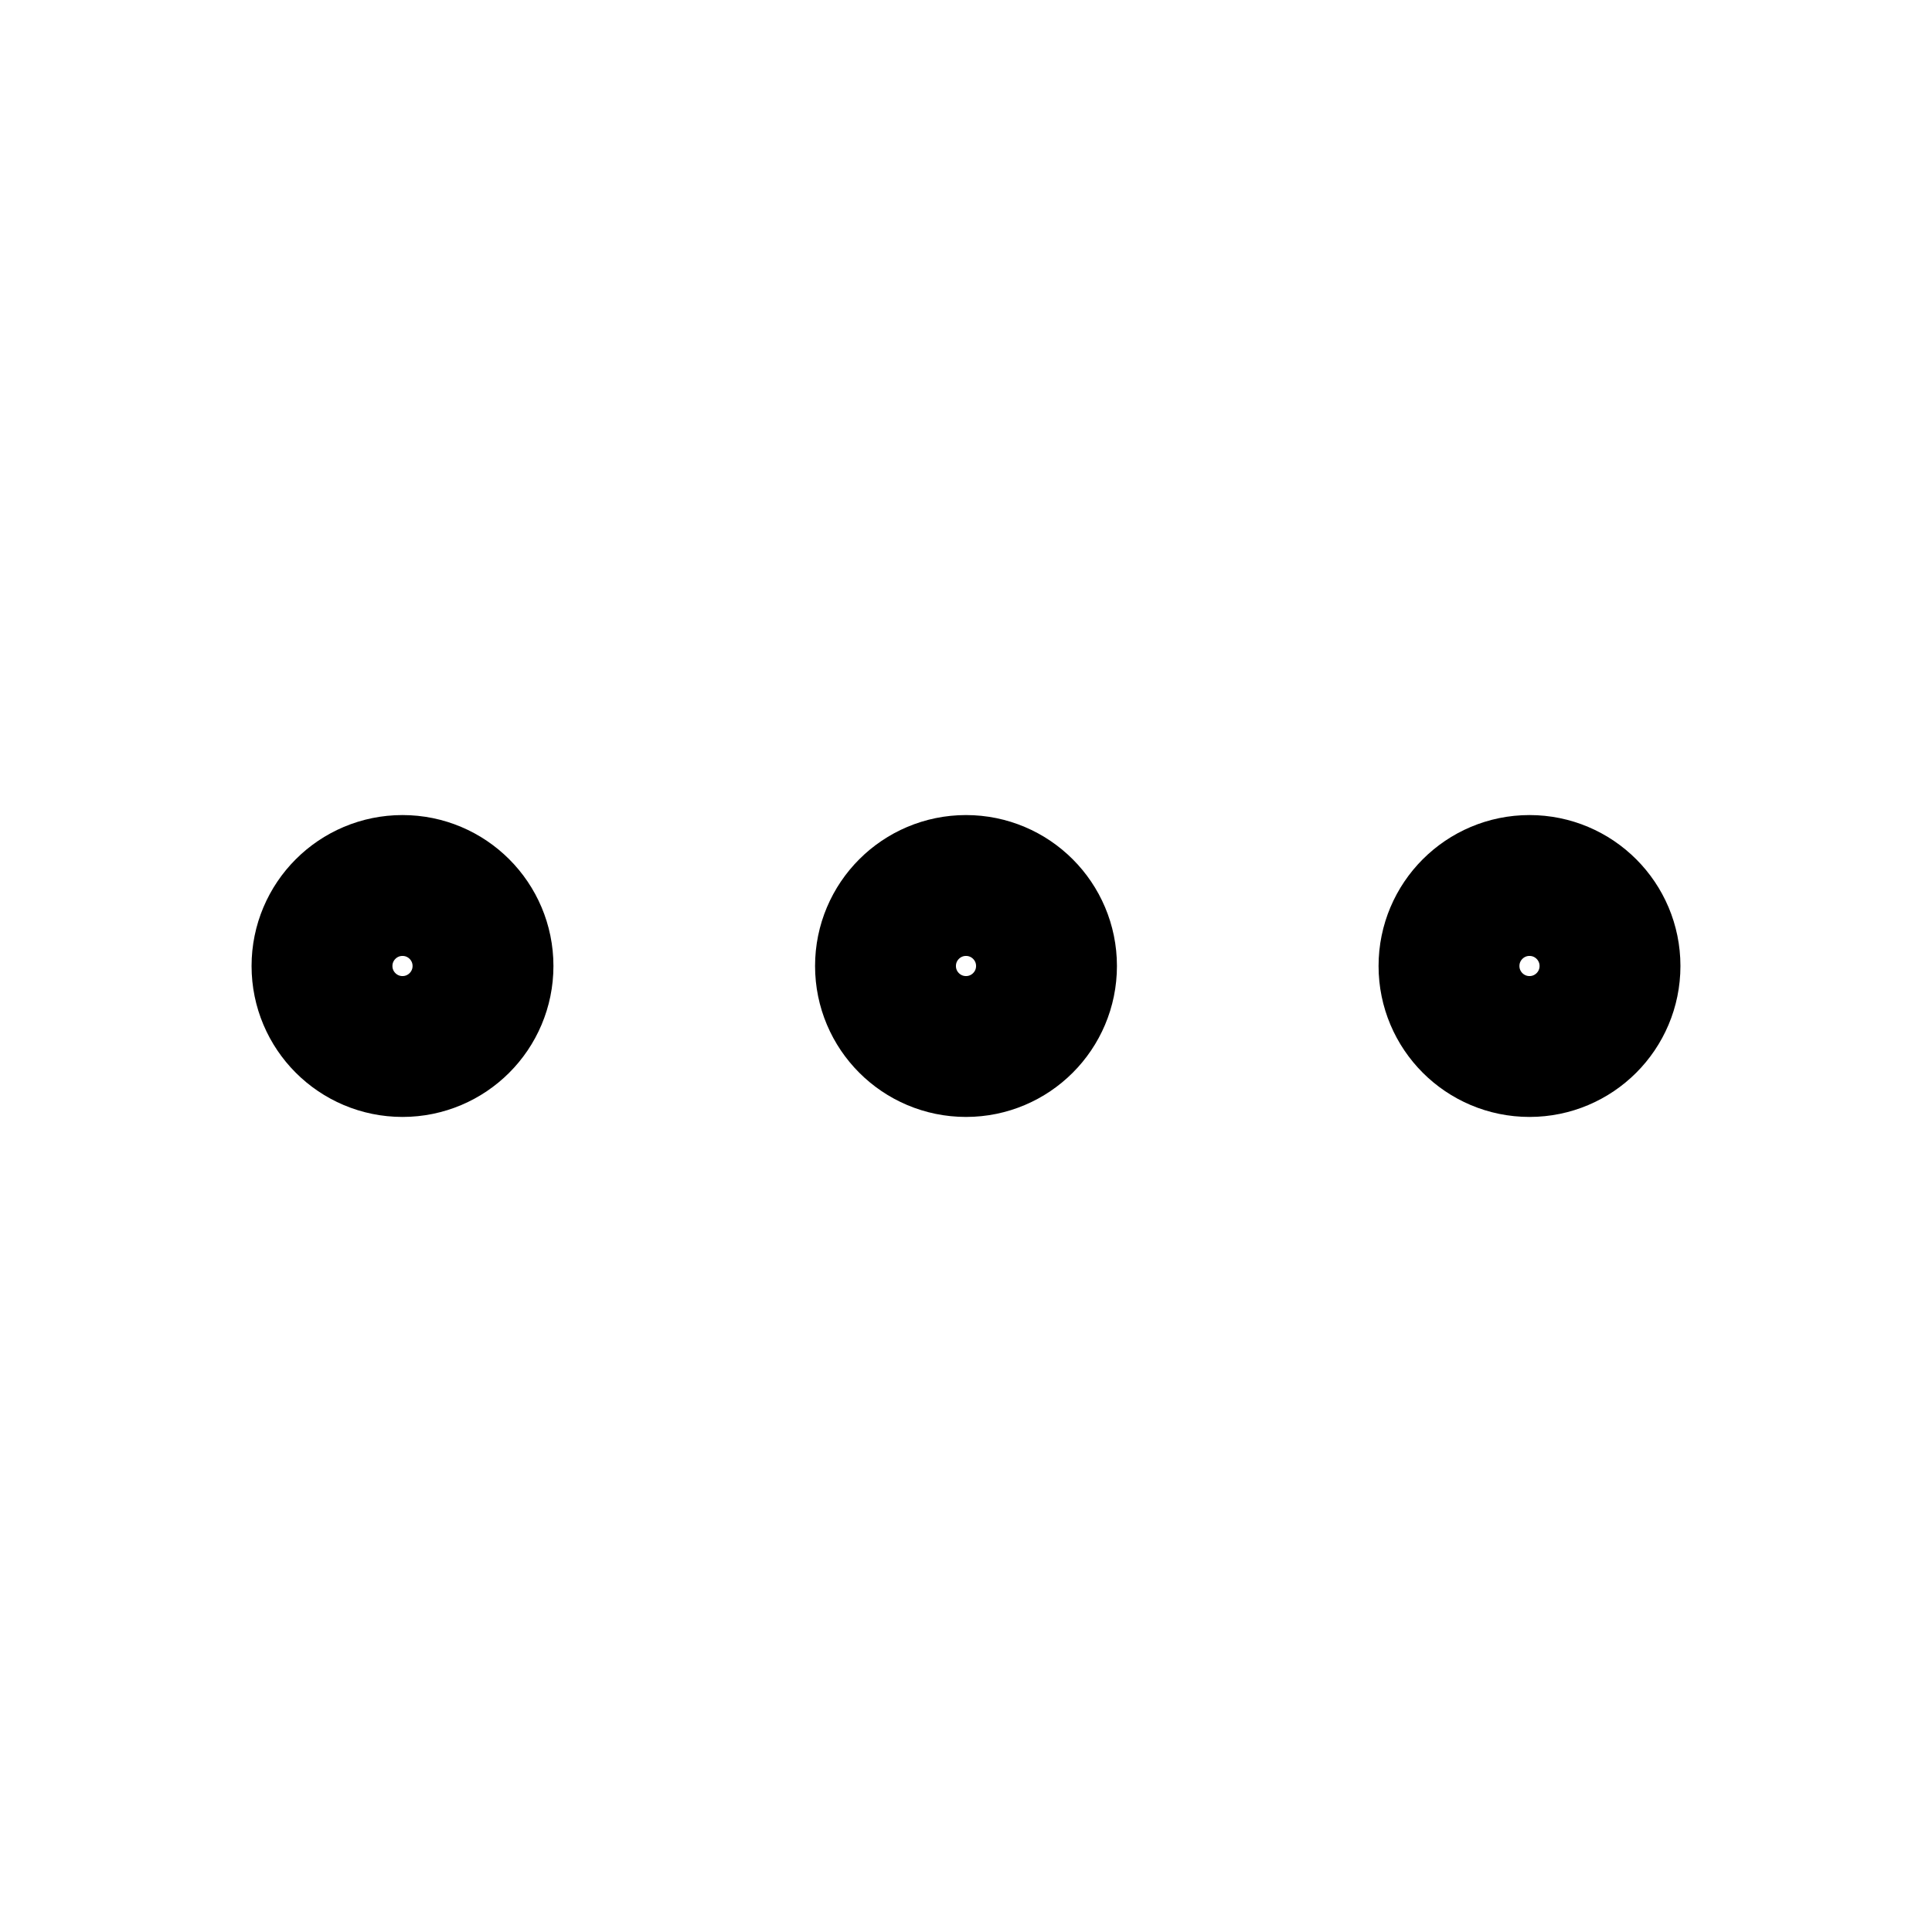
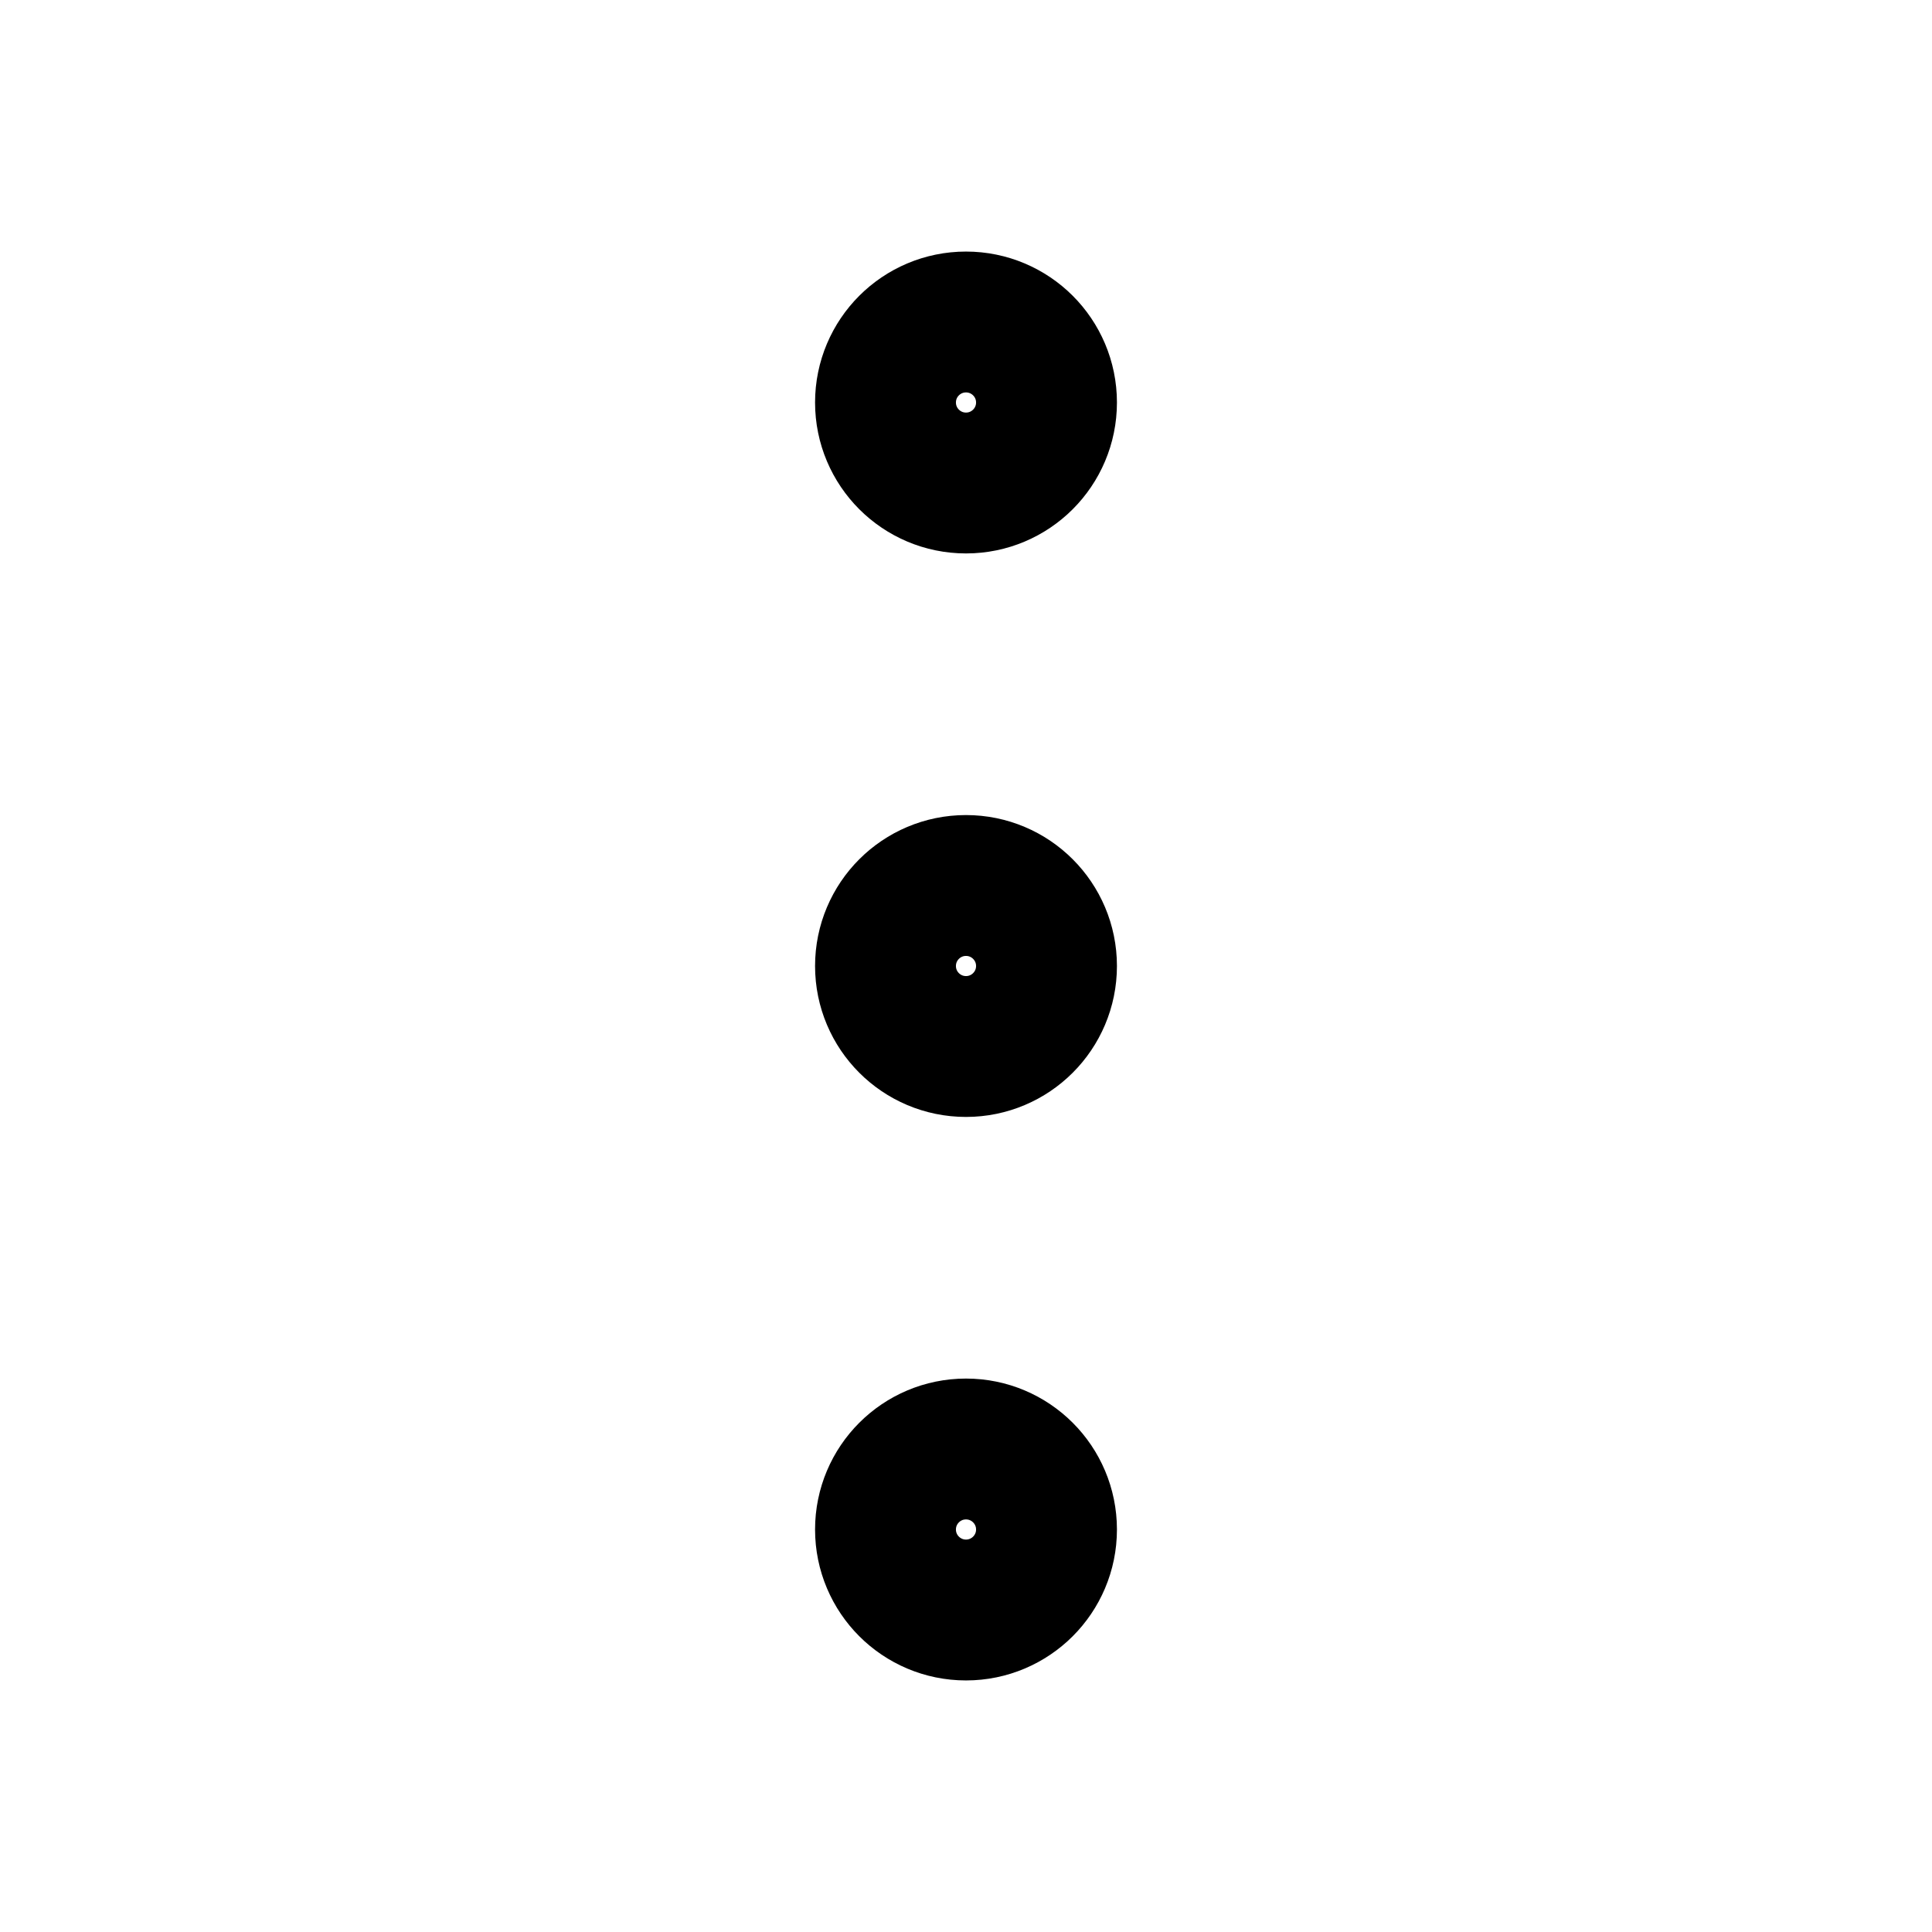
- <svg xmlns="http://www.w3.org/2000/svg" class="lucide lucide-ellipsis" width="24" height="24" viewBox="0 0 24 24" fill="none" stroke="currentColor" stroke-width="1.75" stroke-linecap="round" stroke-linejoin="round">
+ <svg xmlns="http://www.w3.org/2000/svg" class="lucide lucide-ellipsis-vertical" width="24" height="24" viewBox="0 0 24 24" fill="none" stroke="currentColor" stroke-width="1.75" stroke-linecap="round" stroke-linejoin="round">
  <circle cx="12" cy="12" r="1" />
-   <circle cx="19" cy="12" r="1" />
-   <circle cx="5" cy="12" r="1" />
+   <circle cx="12" cy="5" r="1" />
+   <circle cx="12" cy="19" r="1" />
</svg>
